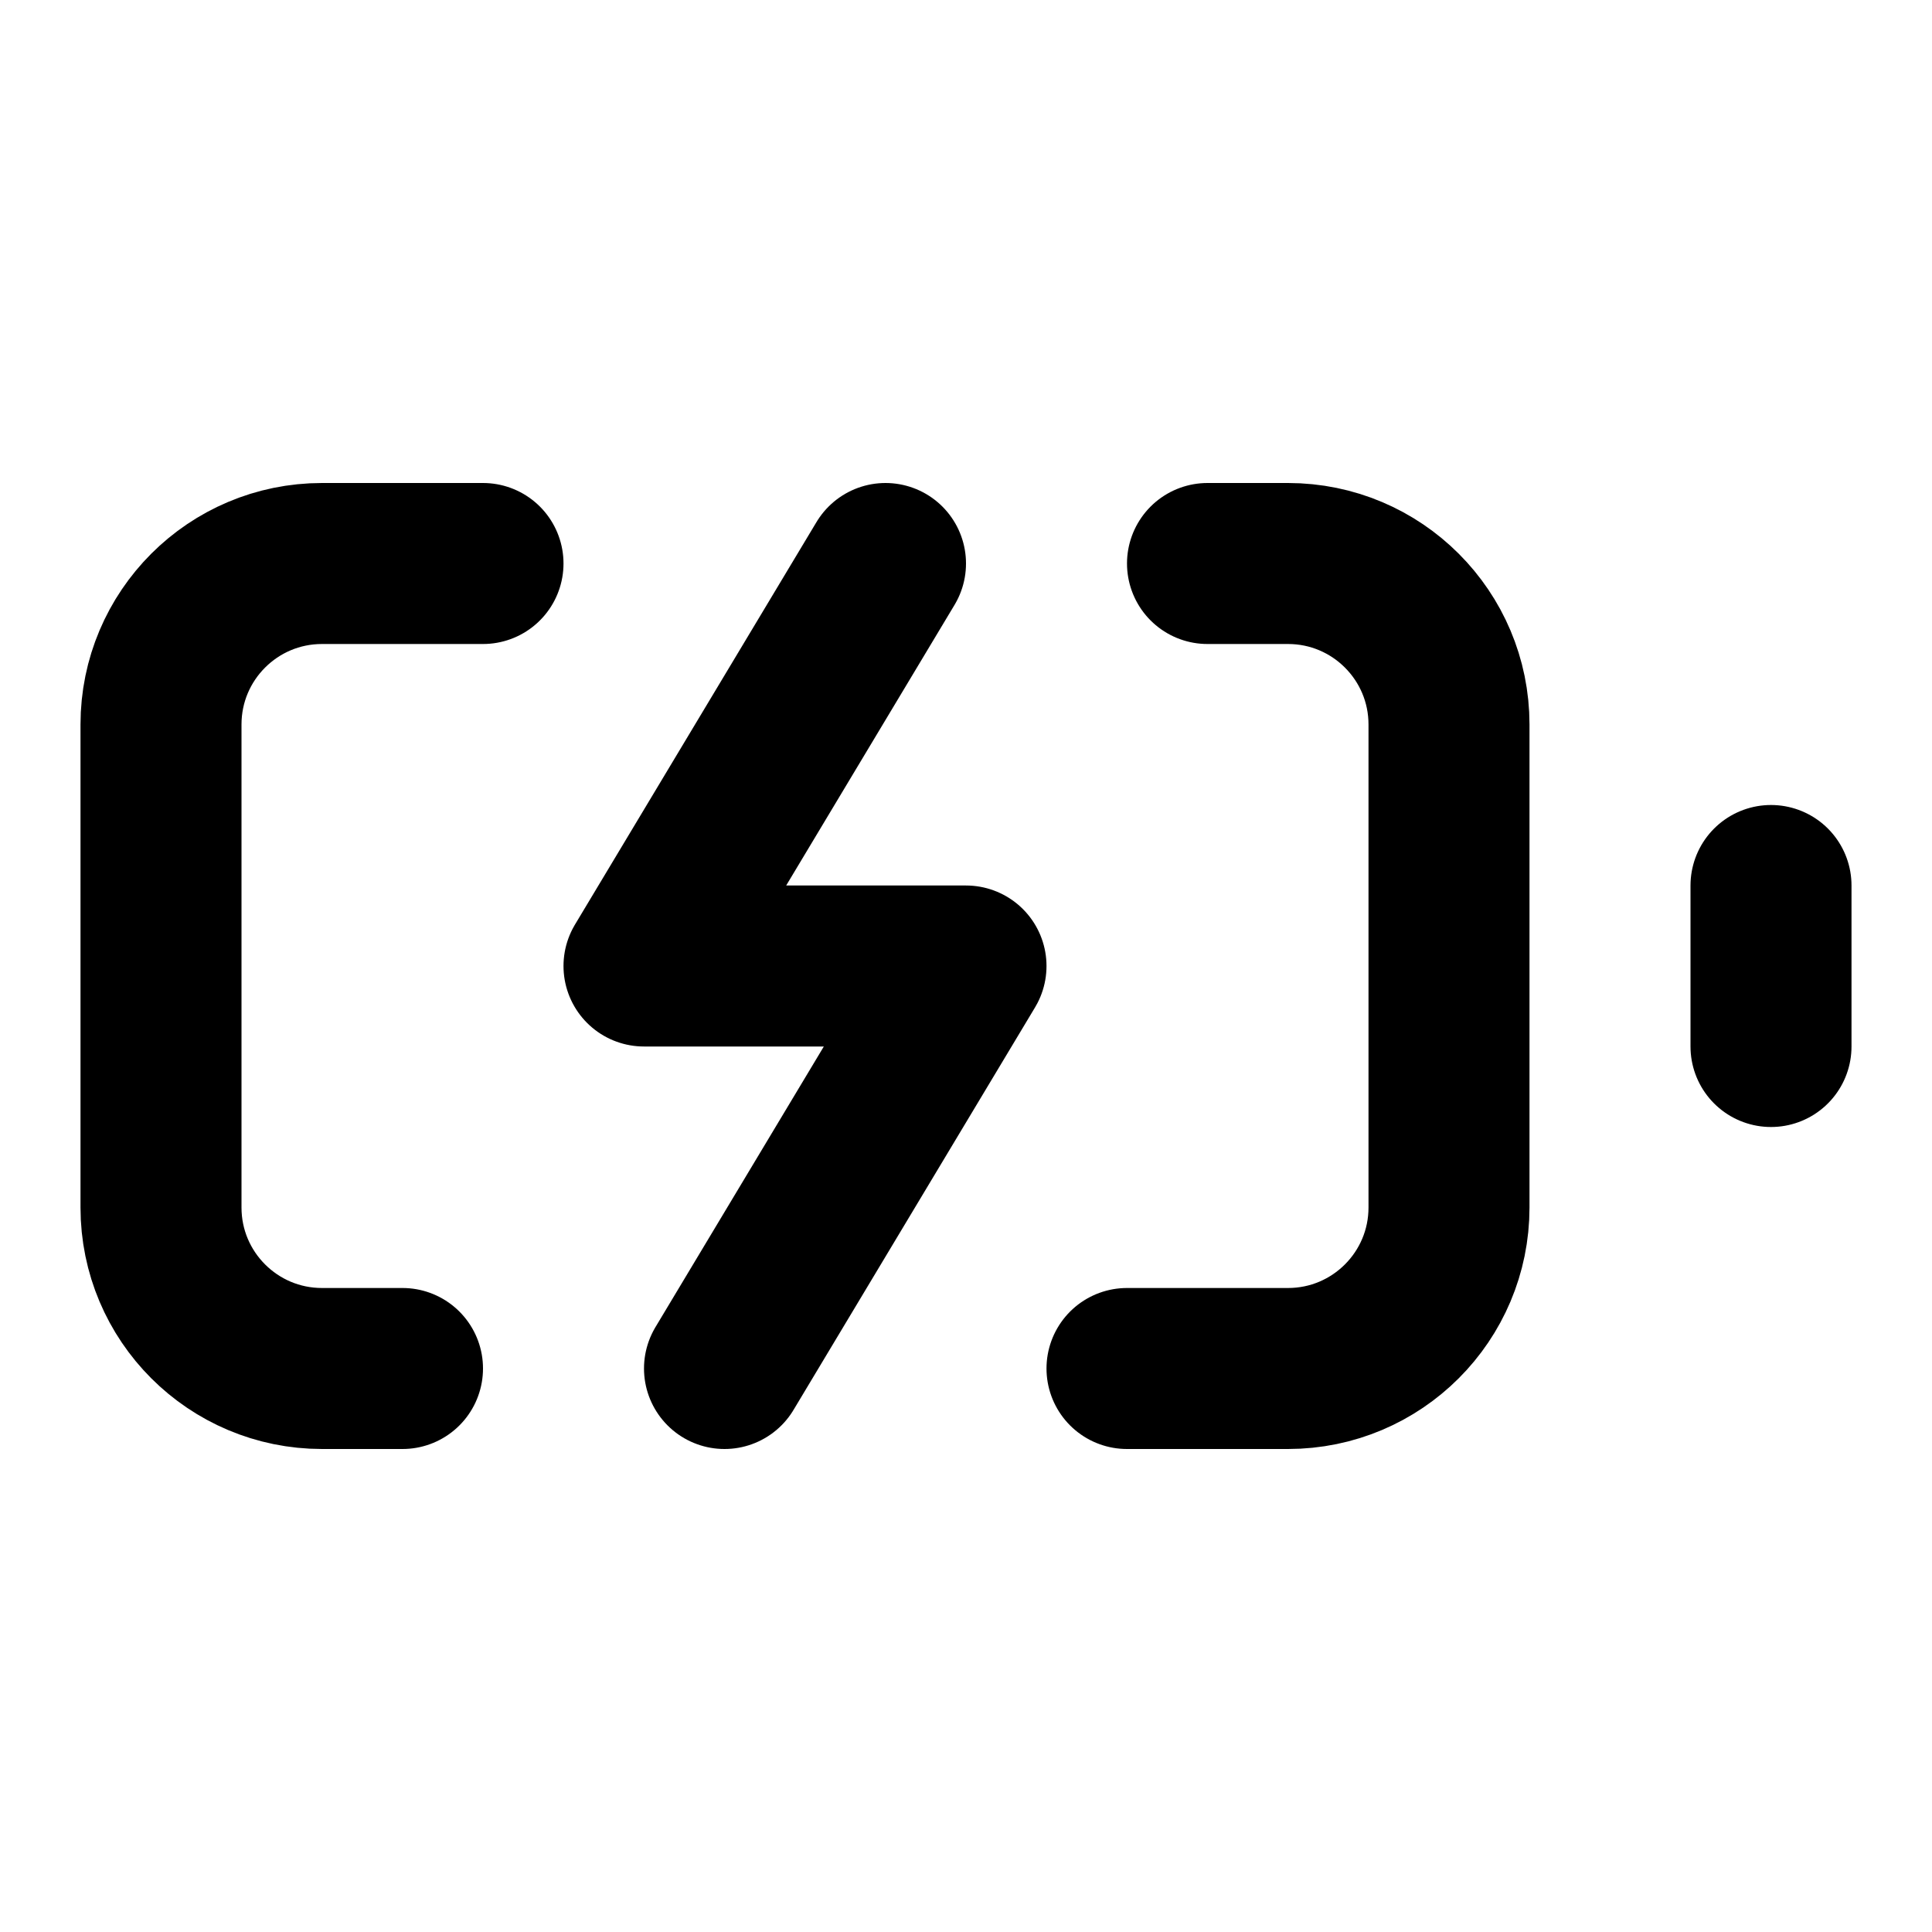
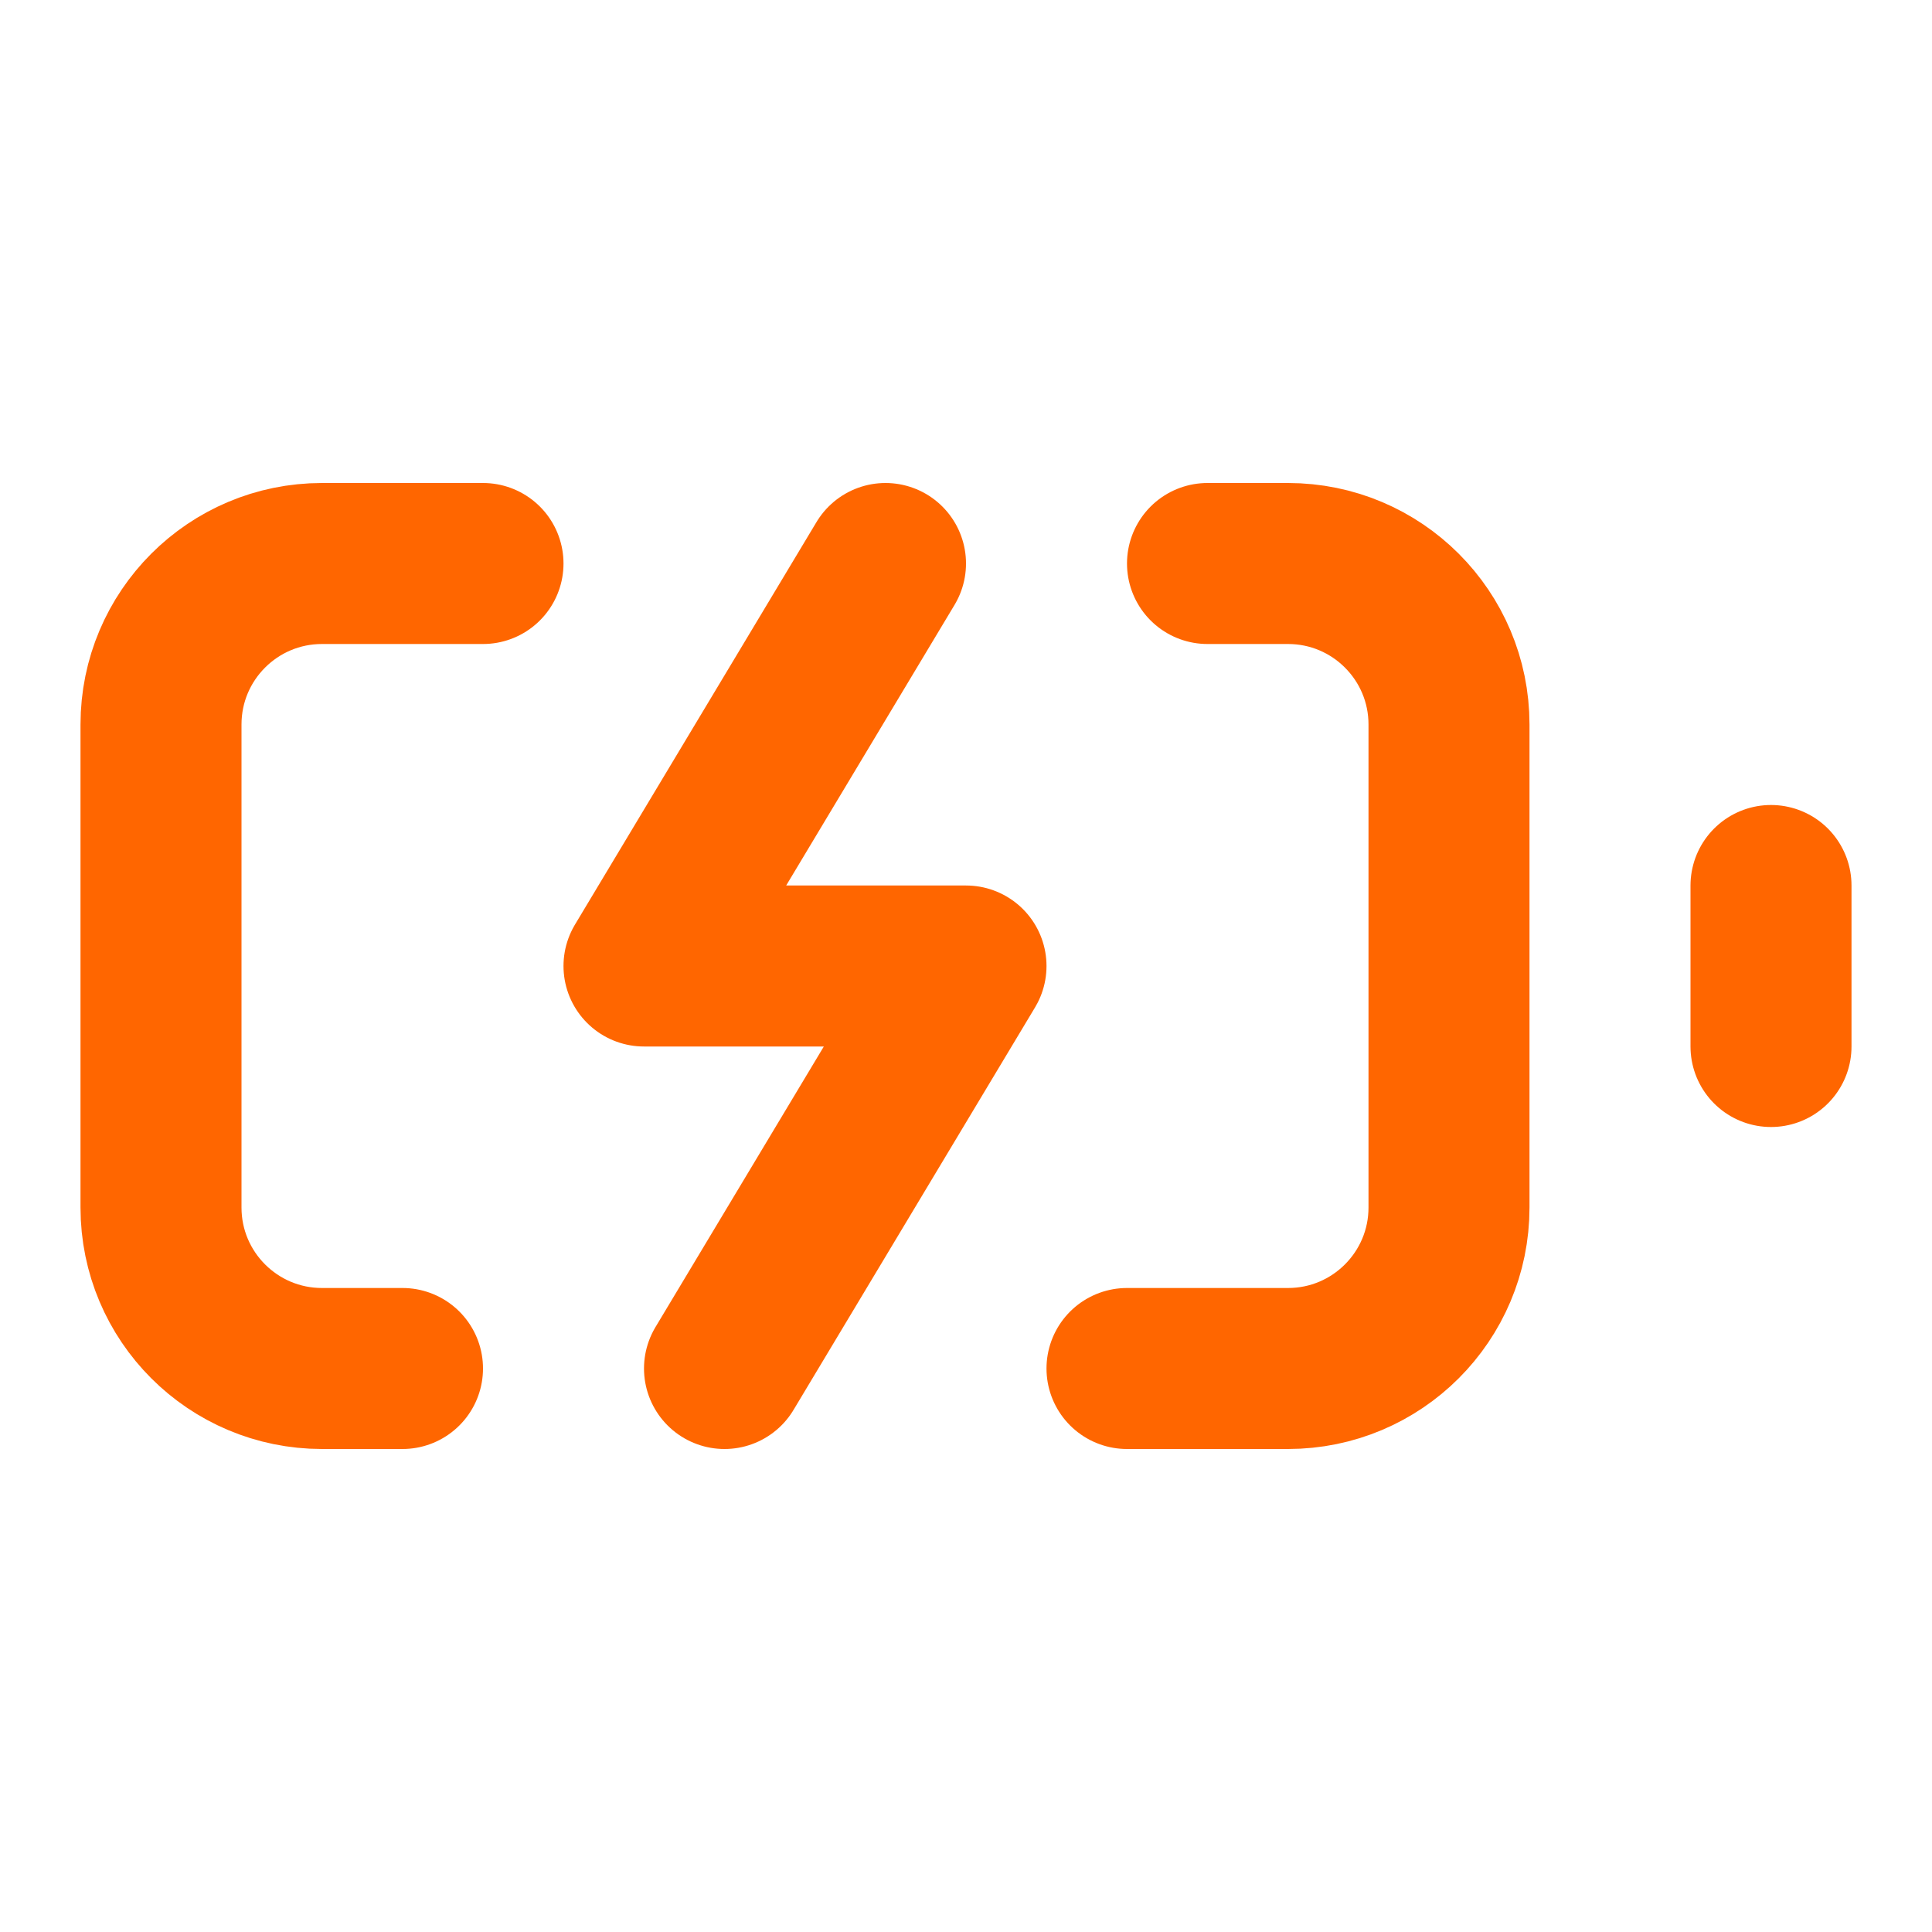
- <svg xmlns="http://www.w3.org/2000/svg" width="24" height="24" viewBox="0 0 24 24" fill="none" stroke="currentColor" stroke-width="2" stroke-linecap="round" stroke-linejoin="round" class="lucide lucide-battery-charging ">
+ <svg xmlns="http://www.w3.org/2000/svg" width="24" height="24" viewBox="0 0 24 24" fill="none" stroke="#FF6600" stroke-width="2" stroke-linecap="round" stroke-linejoin="round" class="lucide lucide-battery-charging ">
  <path d="M15 7h1a2 2 0 0 1 2 2v6a2 2 0 0 1-2 2h-2" />
  <path d="M6 7H4a2 2 0 0 0-2 2v6a2 2 0 0 0 2 2h1" />
  <path d="m11 7-3 5h4l-3 5" />
  <line x1="22" x2="22" y1="11" y2="13" />
</svg>
